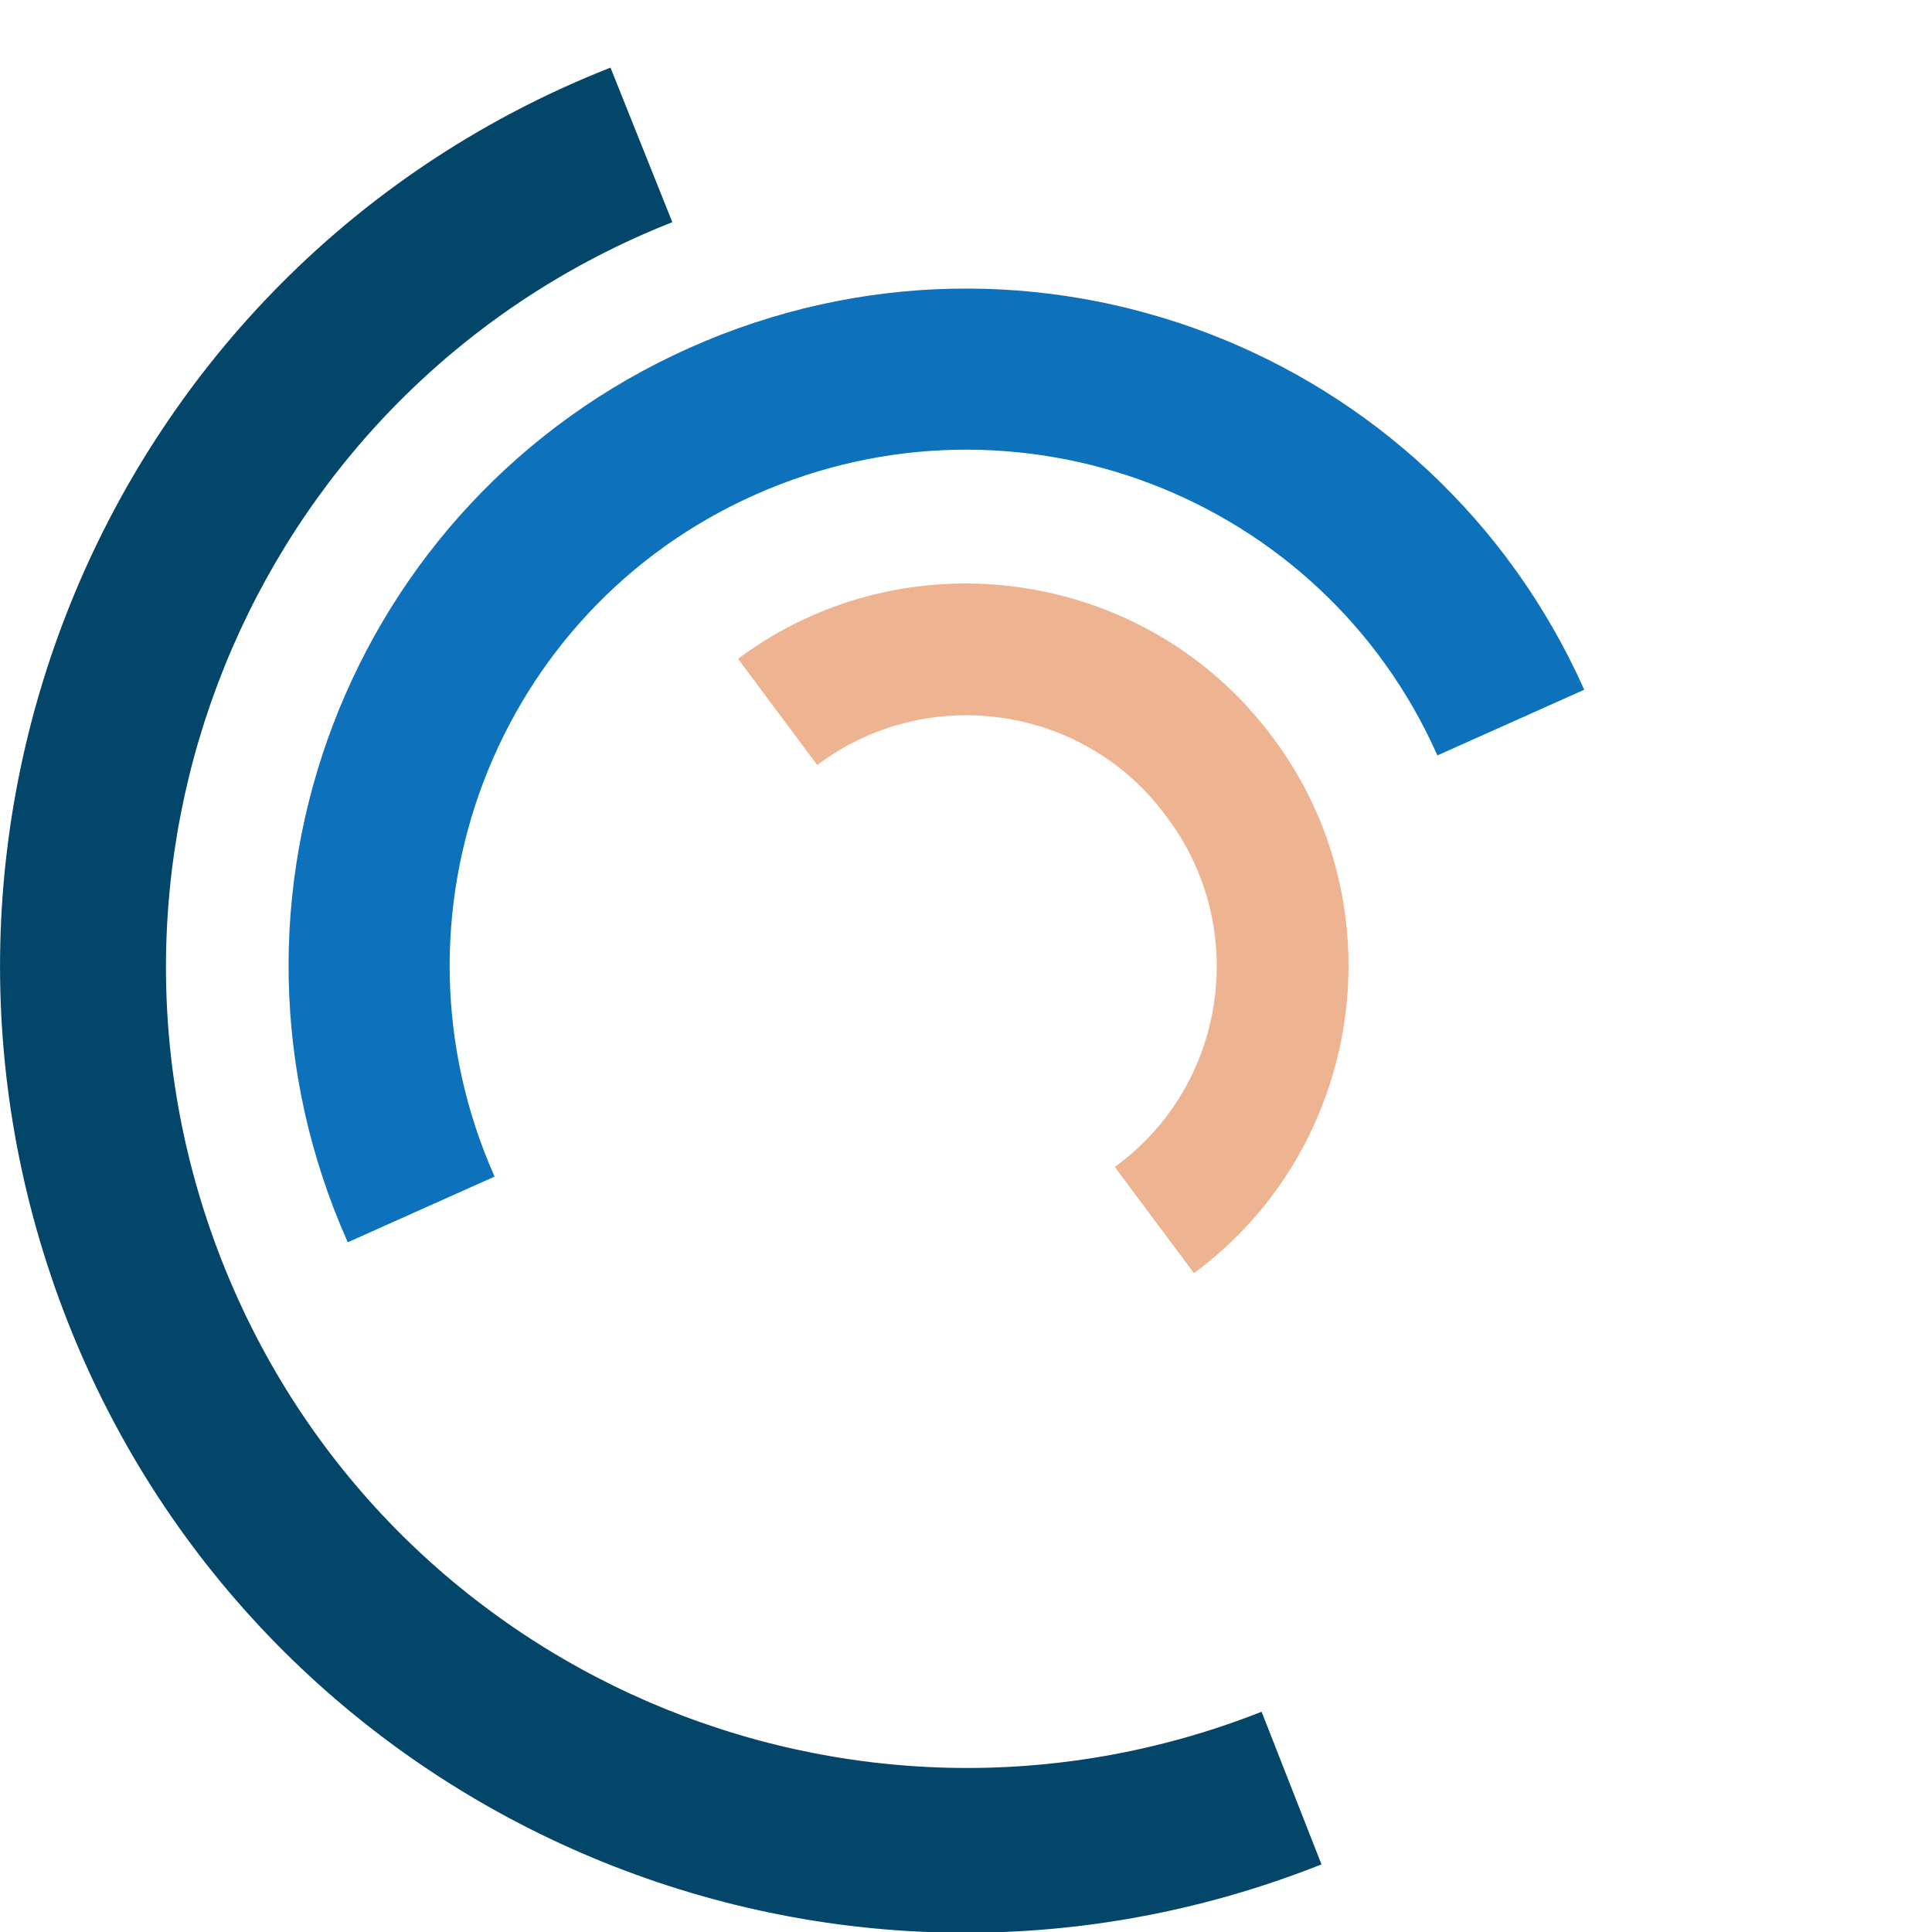
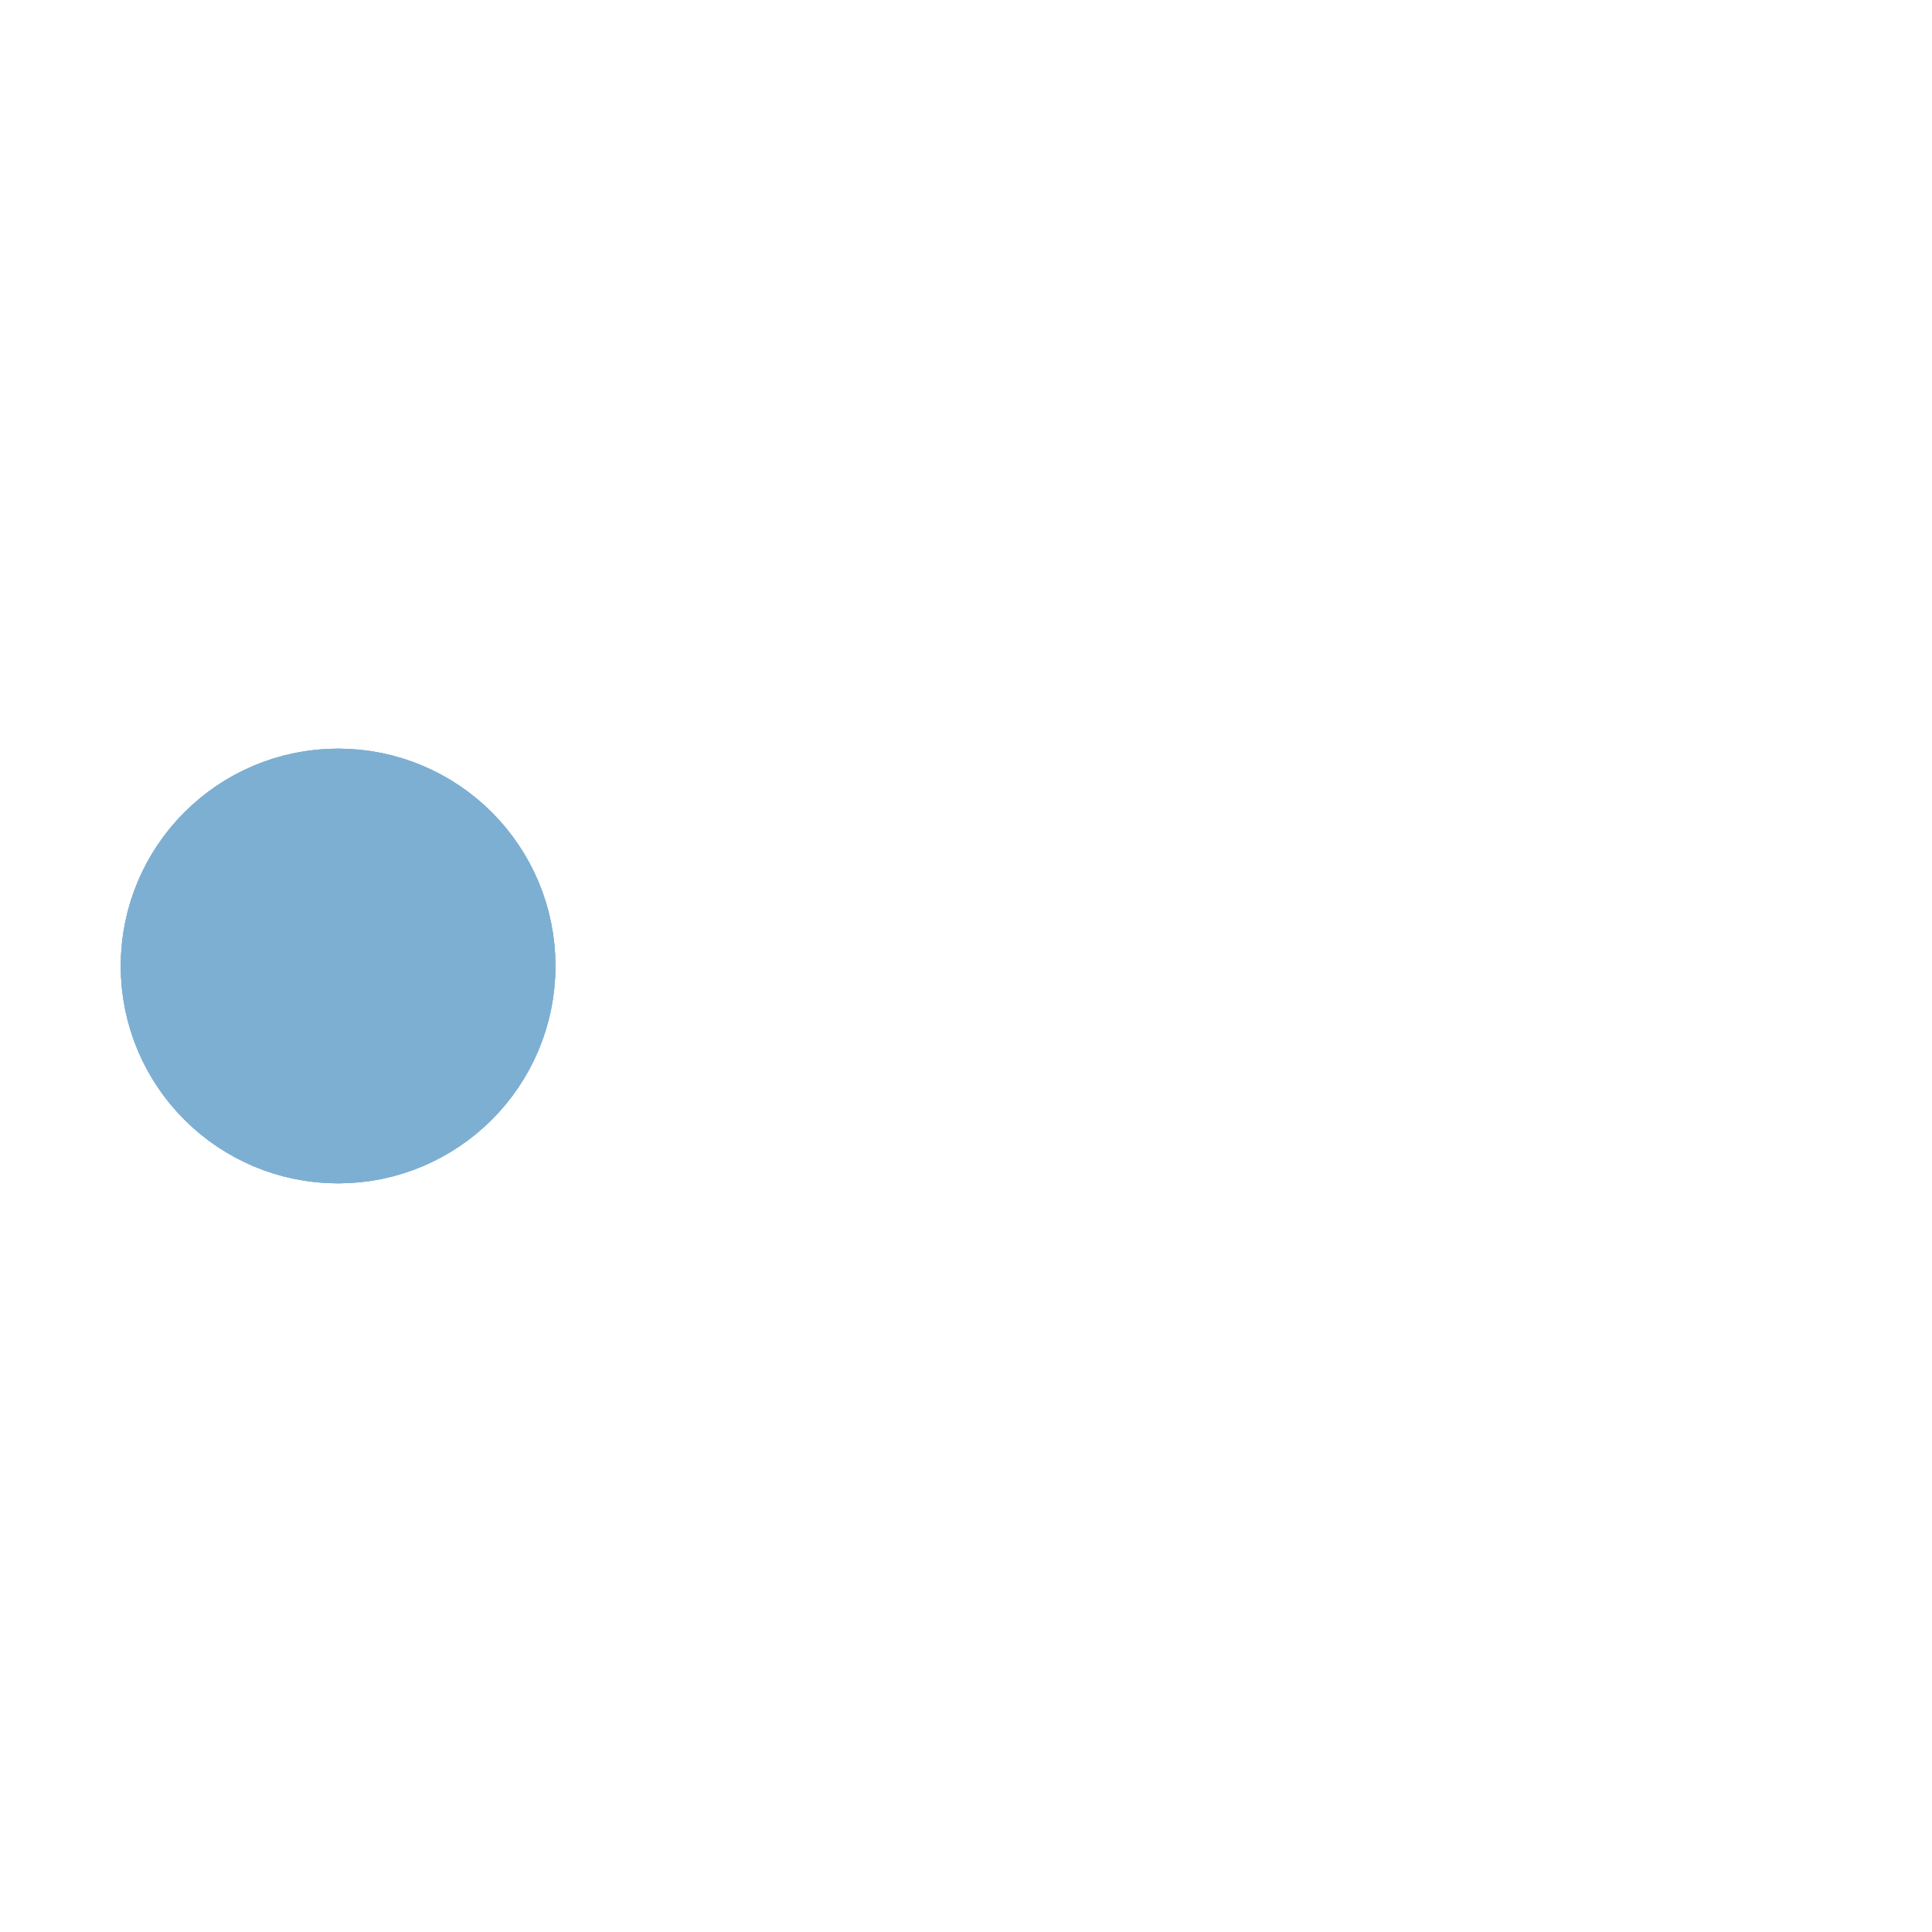
- <svg xmlns="http://www.w3.org/2000/svg" version="1.1" id="L7" x="0px" y="0px" viewBox="0 0 100 100" enable-background="new 0 0 100 100" xml:space="preserve">
-   <path fill="#044669" d="M31.6,3.5C5.9,13.6-6.6,42.7,3.5,68.4c10.1,25.7,39.2,38.3,64.9,28.1l-3.1-7.9c-21.3,8.4-45.4-2-53.8-23.3   c-8.4-21.3,2-45.4,23.3-53.8L31.6,3.5z">
-     <animateTransform attributeName="transform" attributeType="XML" type="rotate" dur="2s" from="0 50 50" to="360 50 50" repeatCount="indefinite" />
-   </path>
-   <path fill="#eeb492" d="M42.3,39.6c5.7-4.3,13.9-3.1,18.1,2.7c4.3,5.7,3.1,13.9-2.7,18.1l4.1,5.5c8.8-6.5,10.6-19,4.1-27.7   c-6.5-8.8-19-10.6-27.7-4.1L42.3,39.6z">
-     <animateTransform attributeName="transform" attributeType="XML" type="rotate" dur="1s" from="0 50 50" to="-360 50 50" repeatCount="indefinite" />
-   </path>
-   <path fill="#0e71bb" d="M82,35.7C74.1,18,53.4,10.1,35.7,18S10.1,46.6,18,64.3l7.6-3.4c-6-13.5,0-29.3,13.5-35.3s29.3,0,35.3,13.5   L82,35.7z">
-     <animateTransform attributeName="transform" attributeType="XML" type="rotate" dur="2s" from="0 50 50" to="360 50 50" repeatCount="indefinite" />
-   </path>
+ <svg xmlns="http://www.w3.org/2000/svg" viewBox="0 0 200 200">
+   <circle fill="#7DAFD2" stroke="#7DAFD2" stroke-width="15" r="15" cx="35" cy="100">
+     <animate attributeName="cx" calcMode="spline" dur="2" values="35;165;165;35;35" keySplines="0 .1 .5 1;0 .1 .5 1;0 .1 .5 1;0 .1 .5 1" repeatCount="indefinite" begin="0" />
+   </circle>
+   <circle fill="#7DAFD2" stroke="#7DAFD2" stroke-width="15" opacity=".8" r="15" cx="35" cy="100">
+     <animate attributeName="cx" calcMode="spline" dur="2" values="35;165;165;35;35" keySplines="0 .1 .5 1;0 .1 .5 1;0 .1 .5 1;0 .1 .5 1" repeatCount="indefinite" begin="0.05" />
+   </circle>
+   <circle fill="#7DAFD2" stroke="#7DAFD2" stroke-width="15" opacity=".6" r="15" cx="35" cy="100">
+     <animate attributeName="cx" calcMode="spline" dur="2" values="35;165;165;35;35" keySplines="0 .1 .5 1;0 .1 .5 1;0 .1 .5 1;0 .1 .5 1" repeatCount="indefinite" begin=".1" />
+   </circle>
+   <circle fill="#7DAFD2" stroke="#7DAFD2" stroke-width="15" opacity=".4" r="15" cx="35" cy="100">
+     <animate attributeName="cx" calcMode="spline" dur="2" values="35;165;165;35;35" keySplines="0 .1 .5 1;0 .1 .5 1;0 .1 .5 1;0 .1 .5 1" repeatCount="indefinite" begin=".15" />
+   </circle>
+   <circle fill="#7DAFD2" stroke="#7DAFD2" stroke-width="15" opacity=".2" r="15" cx="35" cy="100">
+     <animate attributeName="cx" calcMode="spline" dur="2" values="35;165;165;35;35" keySplines="0 .1 .5 1;0 .1 .5 1;0 .1 .5 1;0 .1 .5 1" repeatCount="indefinite" begin=".2" />
+   </circle>
</svg>
